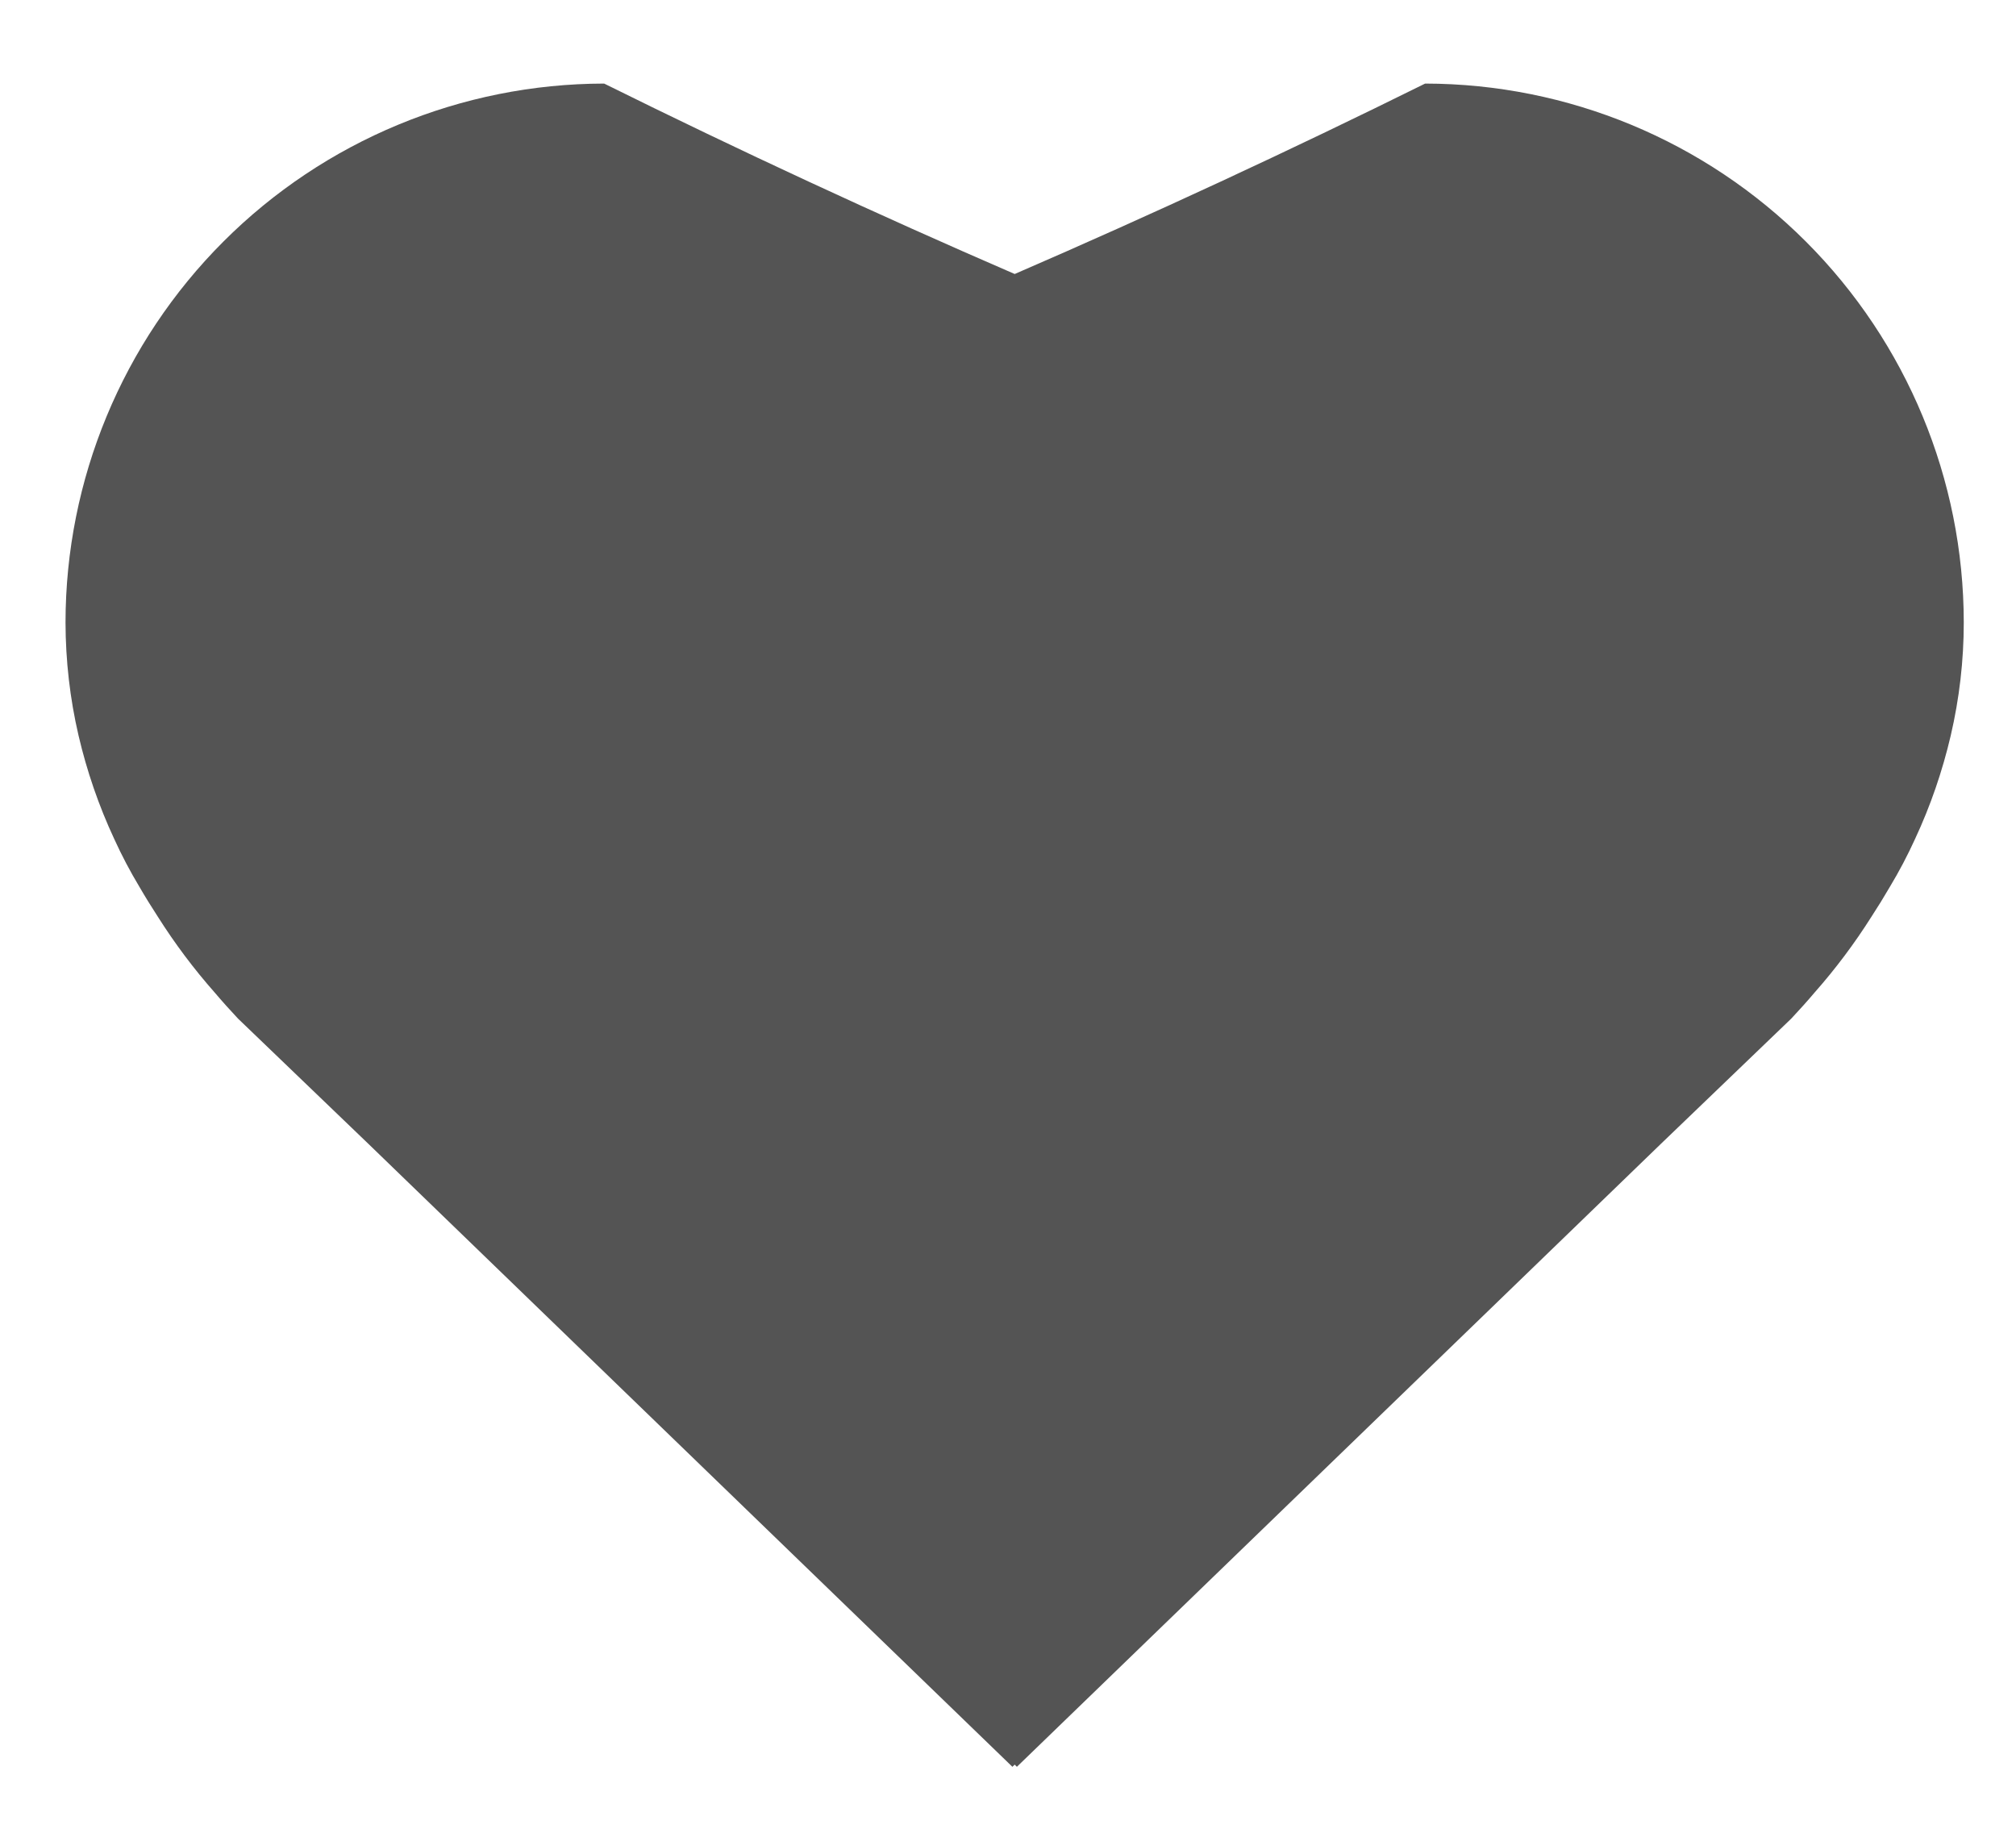
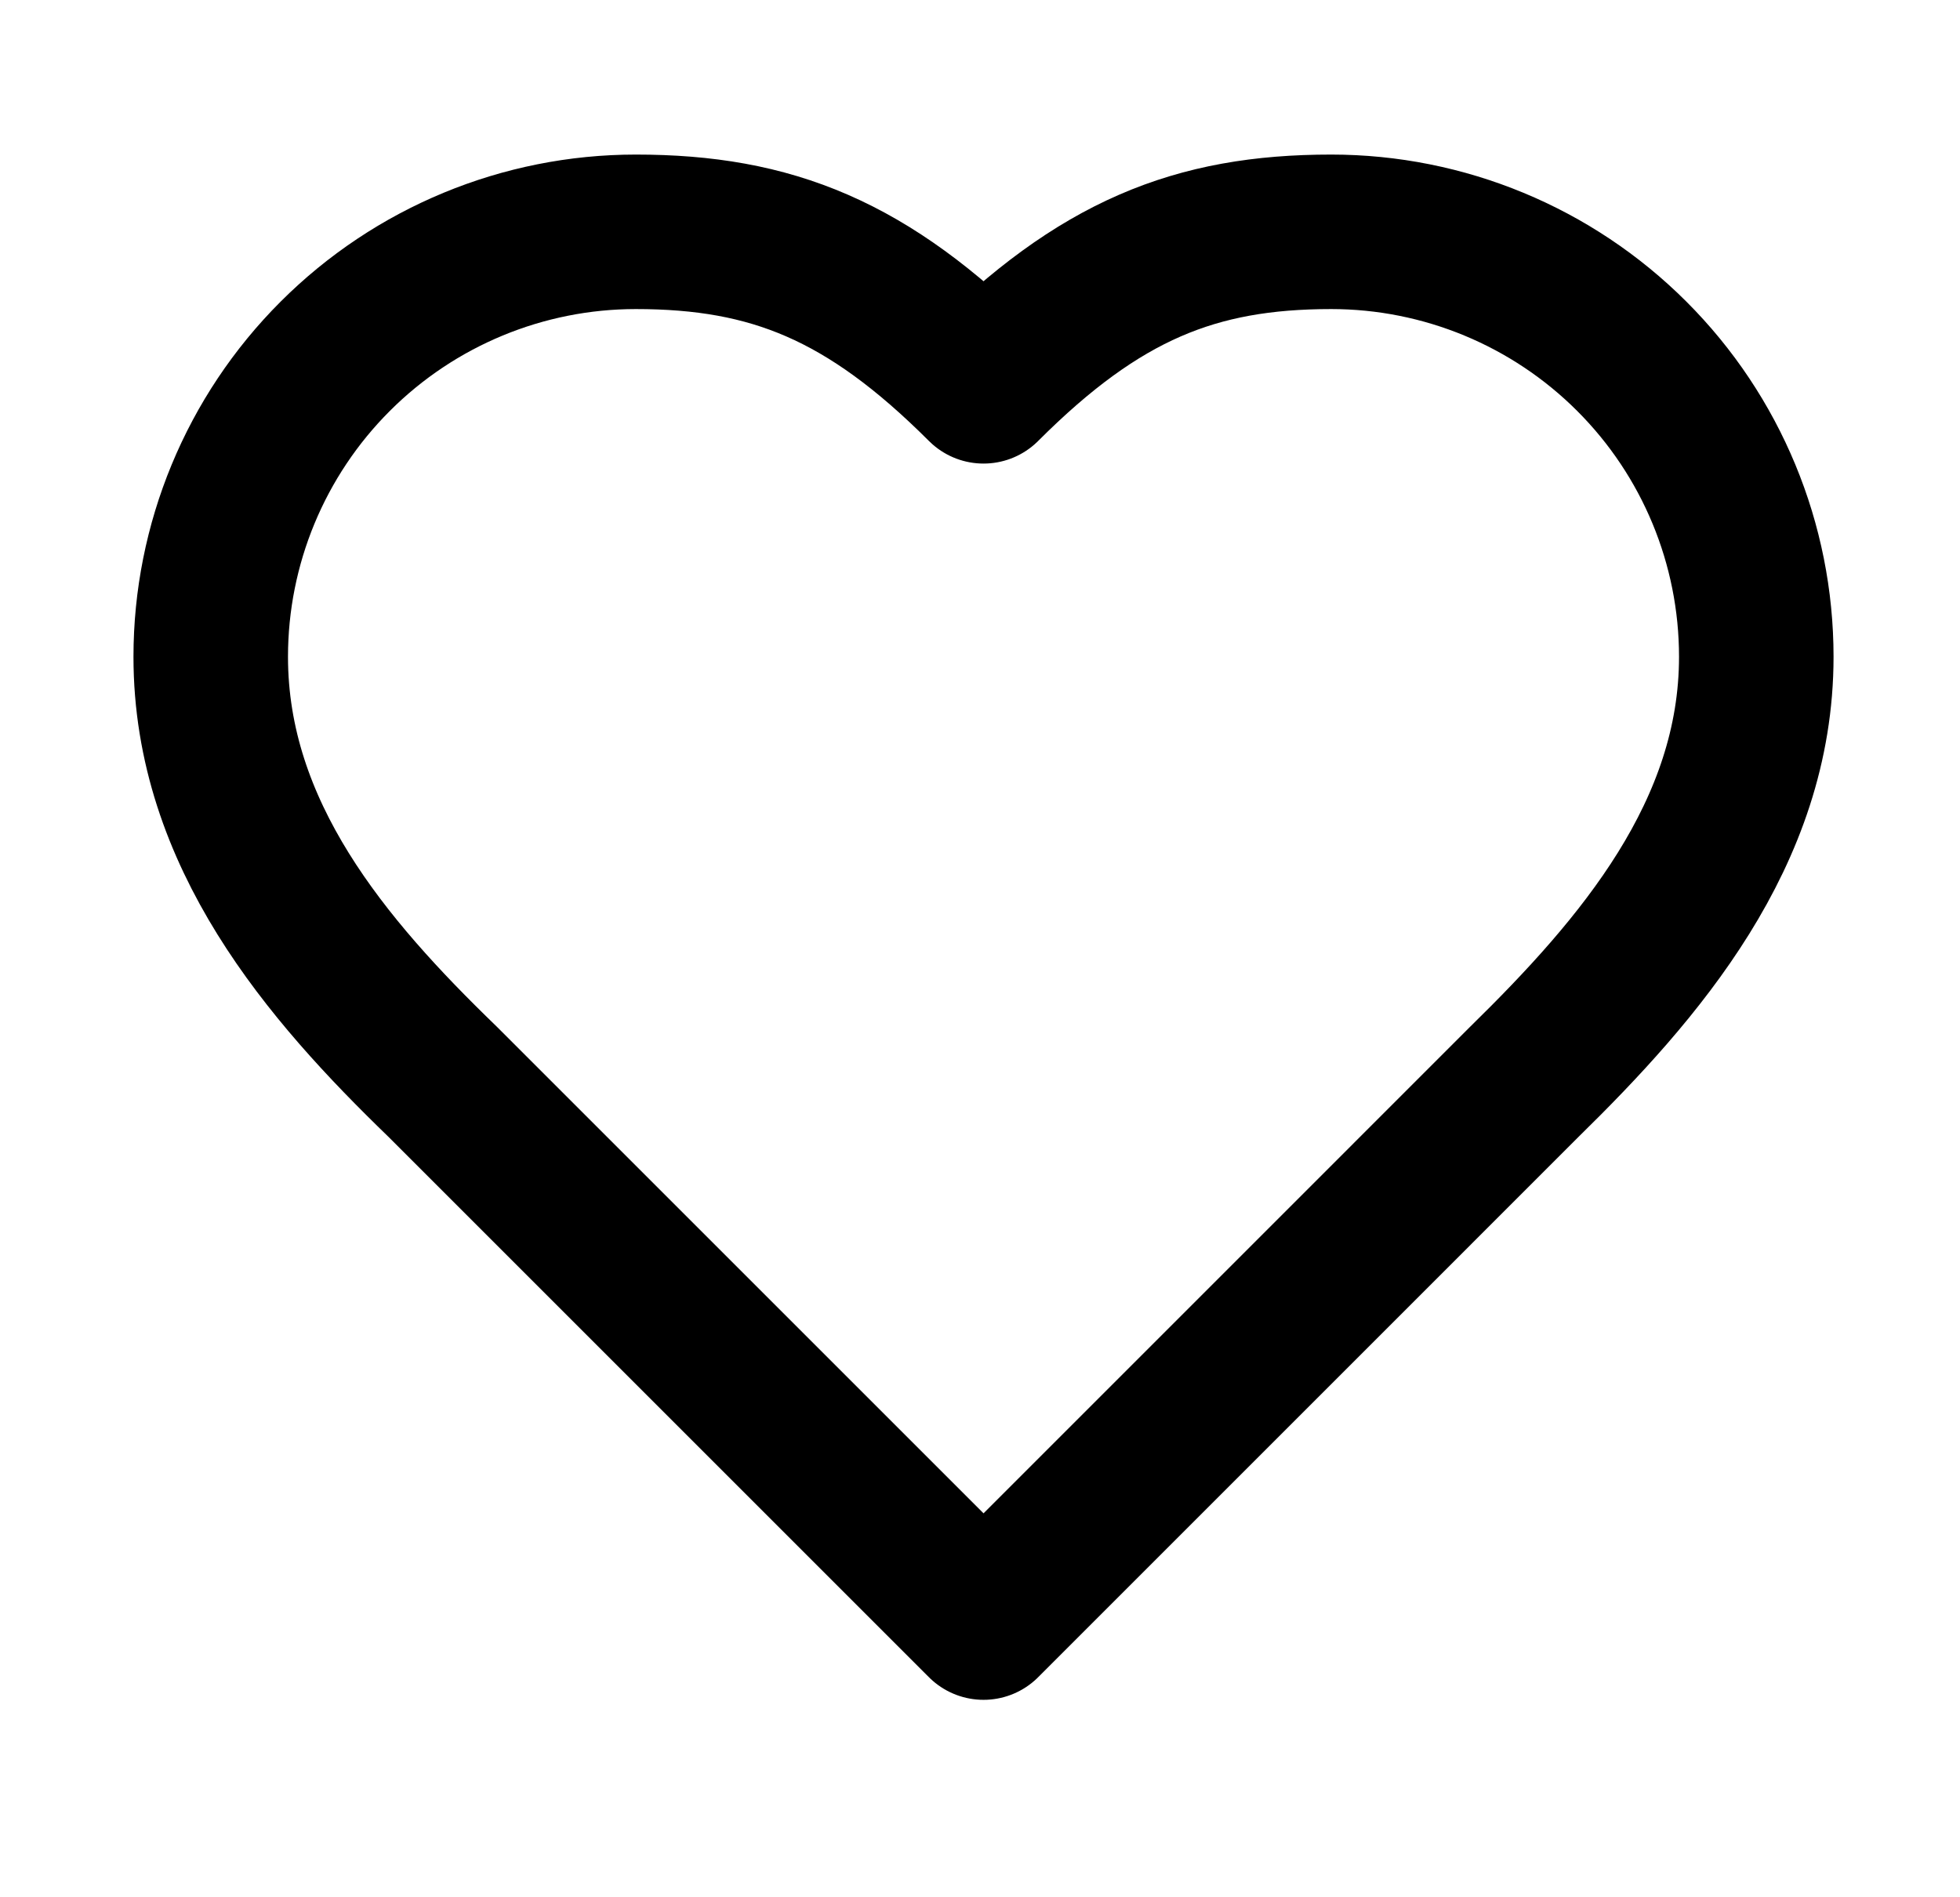
- <svg xmlns="http://www.w3.org/2000/svg" width="100%" height="100%" viewBox="0 0 22 20" fill="none">
-   <path id="Union" opacity="0.67" fill-rule="evenodd" clip-rule="evenodd" d="M21.43 6.793C21.43 6.793 21.43 6.792 21.43 6.792C21.429 5.233 20.809 3.738 19.707 2.636C18.605 1.534 17.111 0.914 15.552 0.912C14.076 1.643 12.583 2.336 11.073 2.99C9.563 2.336 8.069 1.643 6.593 0.912C5.034 0.914 3.54 1.534 2.438 2.636C1.336 3.738 0.716 5.233 0.715 6.792C0.715 6.792 0.715 6.793 0.715 6.793C0.715 6.793 0.715 6.793 0.715 6.793C0.716 7.208 0.763 7.622 0.857 8.026C0.948 8.415 1.078 8.794 1.247 9.156C1.328 9.334 1.419 9.507 1.52 9.675C1.585 9.787 1.653 9.897 1.724 10.006C1.907 10.295 2.114 10.572 2.343 10.831C2.425 10.928 2.51 11.022 2.597 11.115L4.019 12.481L11.048 19.28L11.073 19.256L11.097 19.28L18.126 12.481L19.548 11.115C19.635 11.022 19.72 10.928 19.802 10.831C20.031 10.572 20.238 10.295 20.421 10.006C20.492 9.897 20.56 9.787 20.625 9.675C20.726 9.507 20.817 9.334 20.898 9.156C21.067 8.794 21.197 8.415 21.288 8.026C21.382 7.622 21.43 7.208 21.43 6.793C21.43 6.793 21.43 6.793 21.43 6.793Z" fill="currentColor" />
+ <svg xmlns="http://www.w3.org/2000/svg" width="100%" height="100%" viewBox="0 0 31 30" fill="none">
+   <path d="M24.111 17.111C25.932 15.327 27.778 13.188 27.778 10.389C27.778 8.606 27.07 6.896 25.809 5.636C24.548 4.375 22.838 3.667 21.055 3.667C18.904 3.667 17.389 4.278 15.556 6.111C13.722 4.278 12.207 3.667 10.056 3.667C8.273 3.667 6.563 4.375 5.302 5.636C4.041 6.896 3.333 8.606 3.333 10.389C3.333 13.2 5.167 15.339 7 17.111L15.556 25.667L24.111 17.111Z" stroke="currentColor" stroke-width="2.444" stroke-linecap="round" stroke-linejoin="round" />
</svg>
